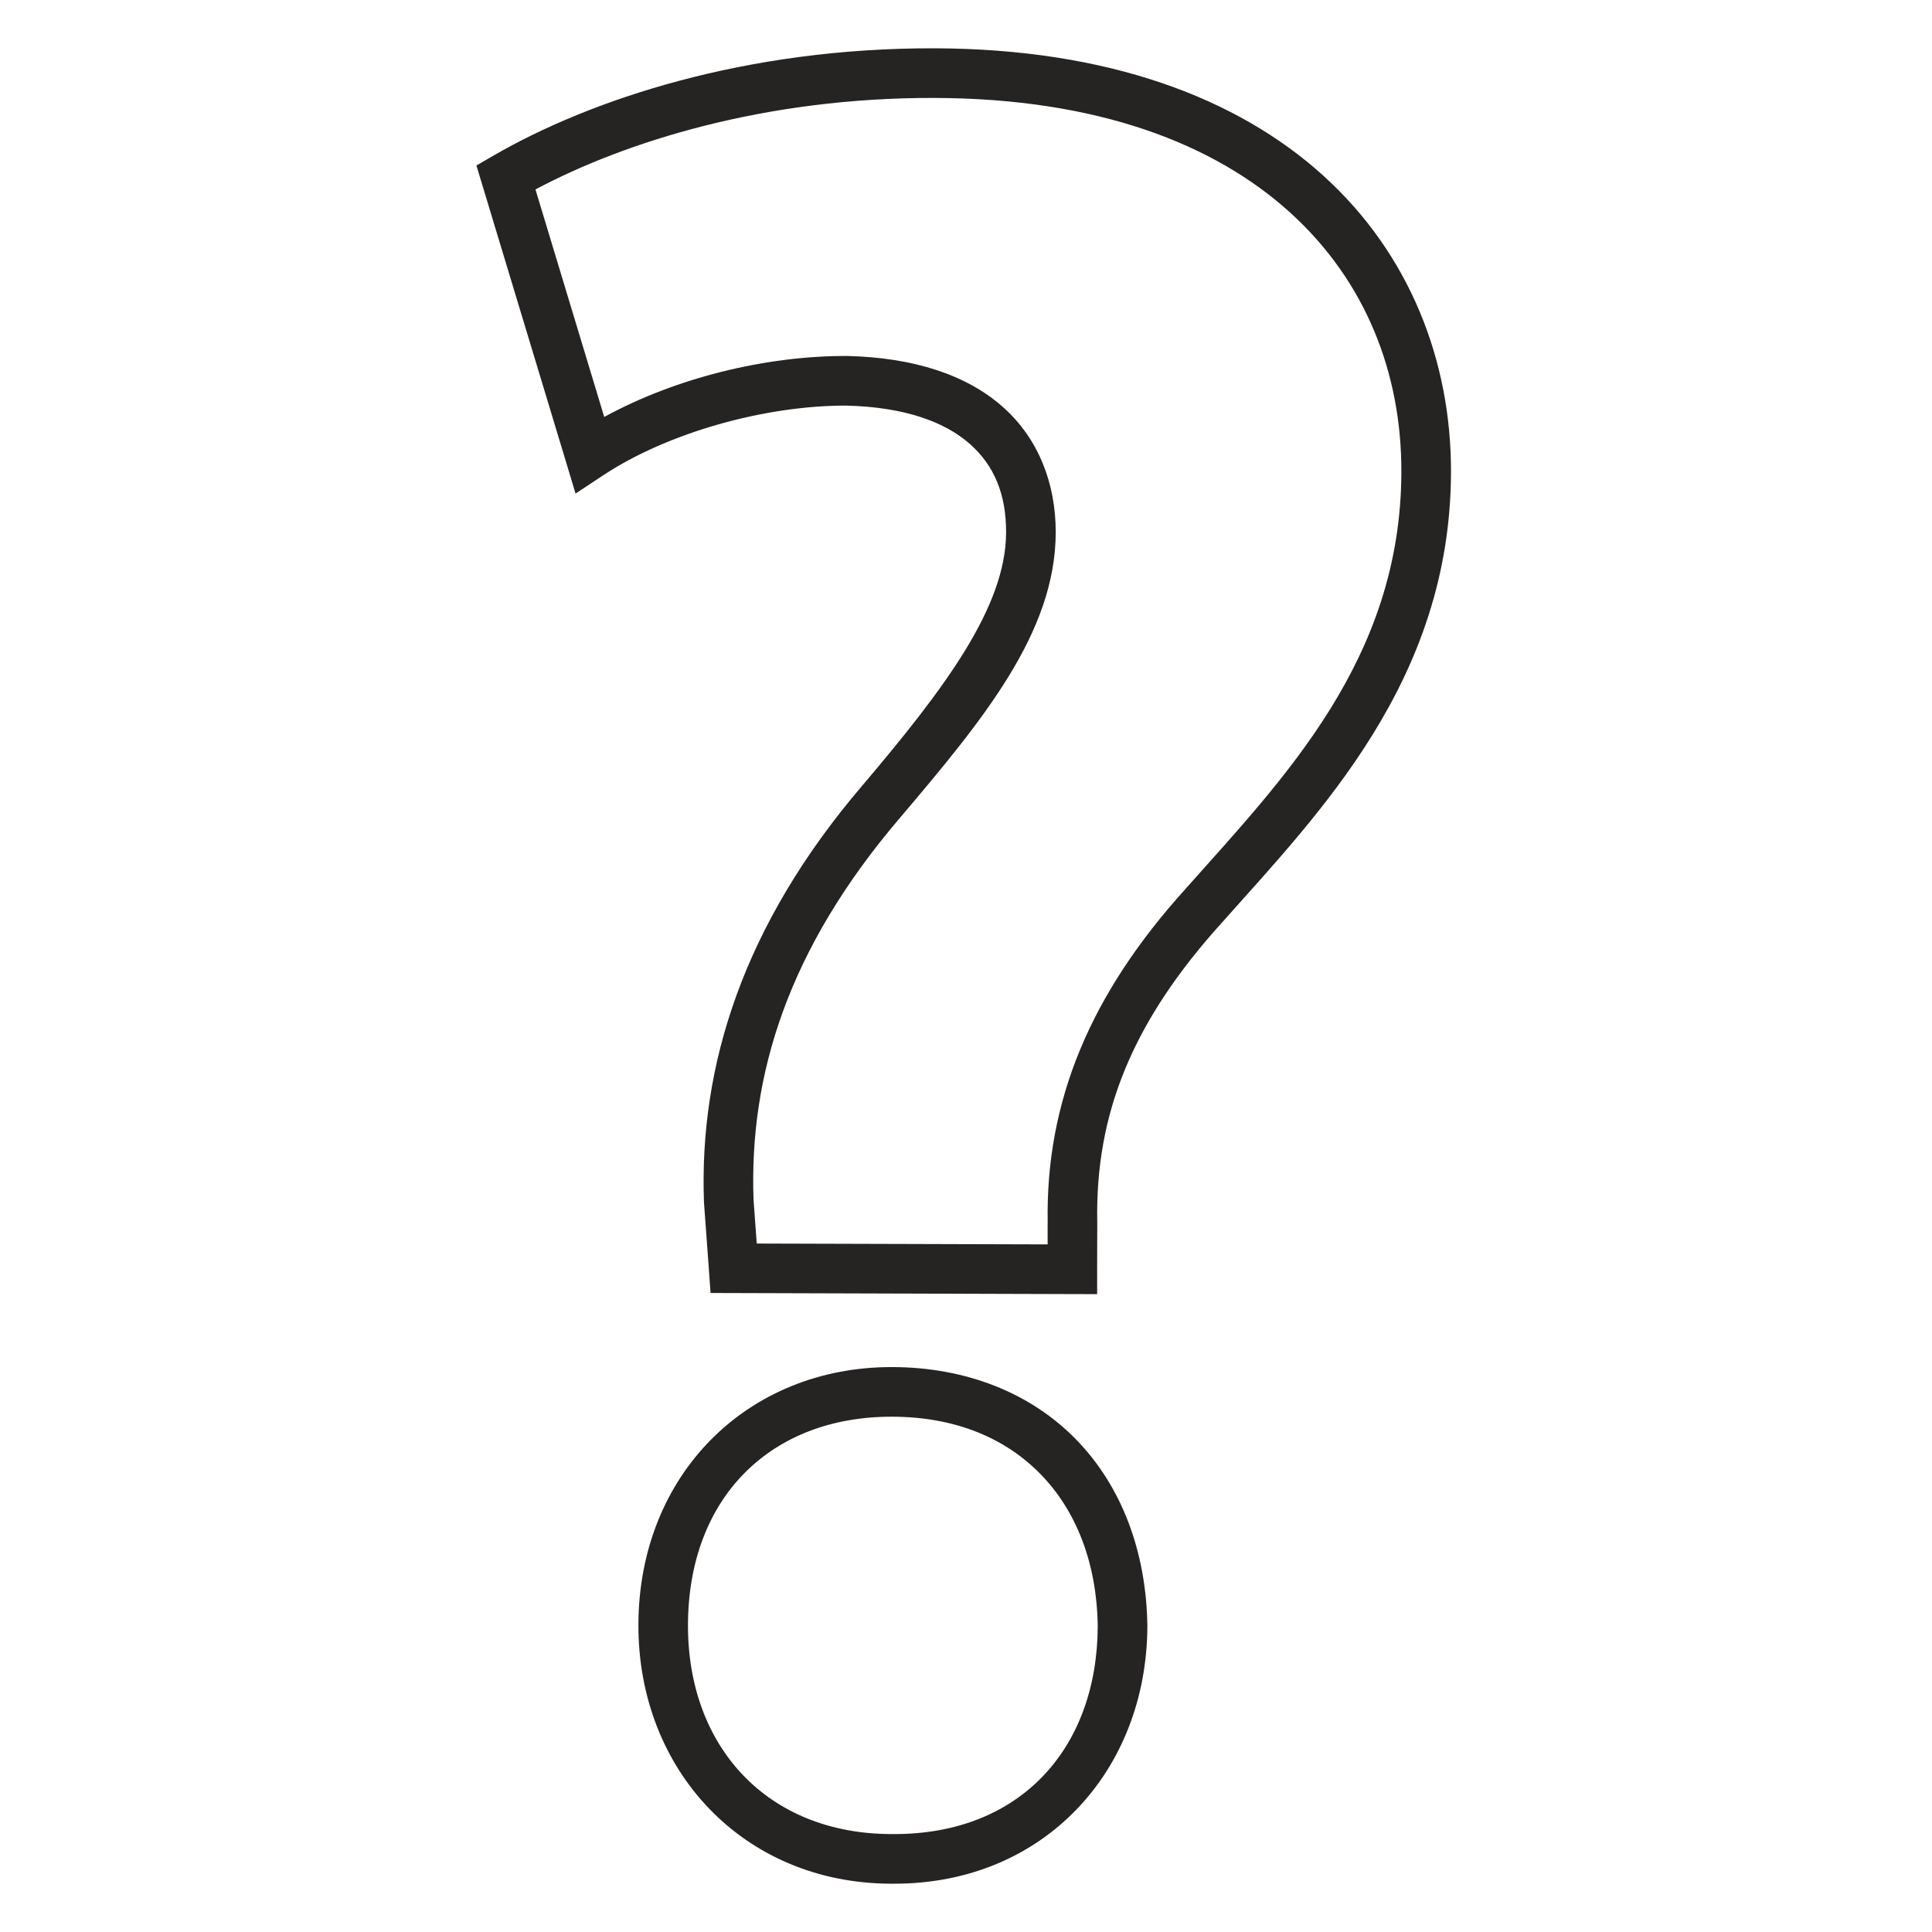
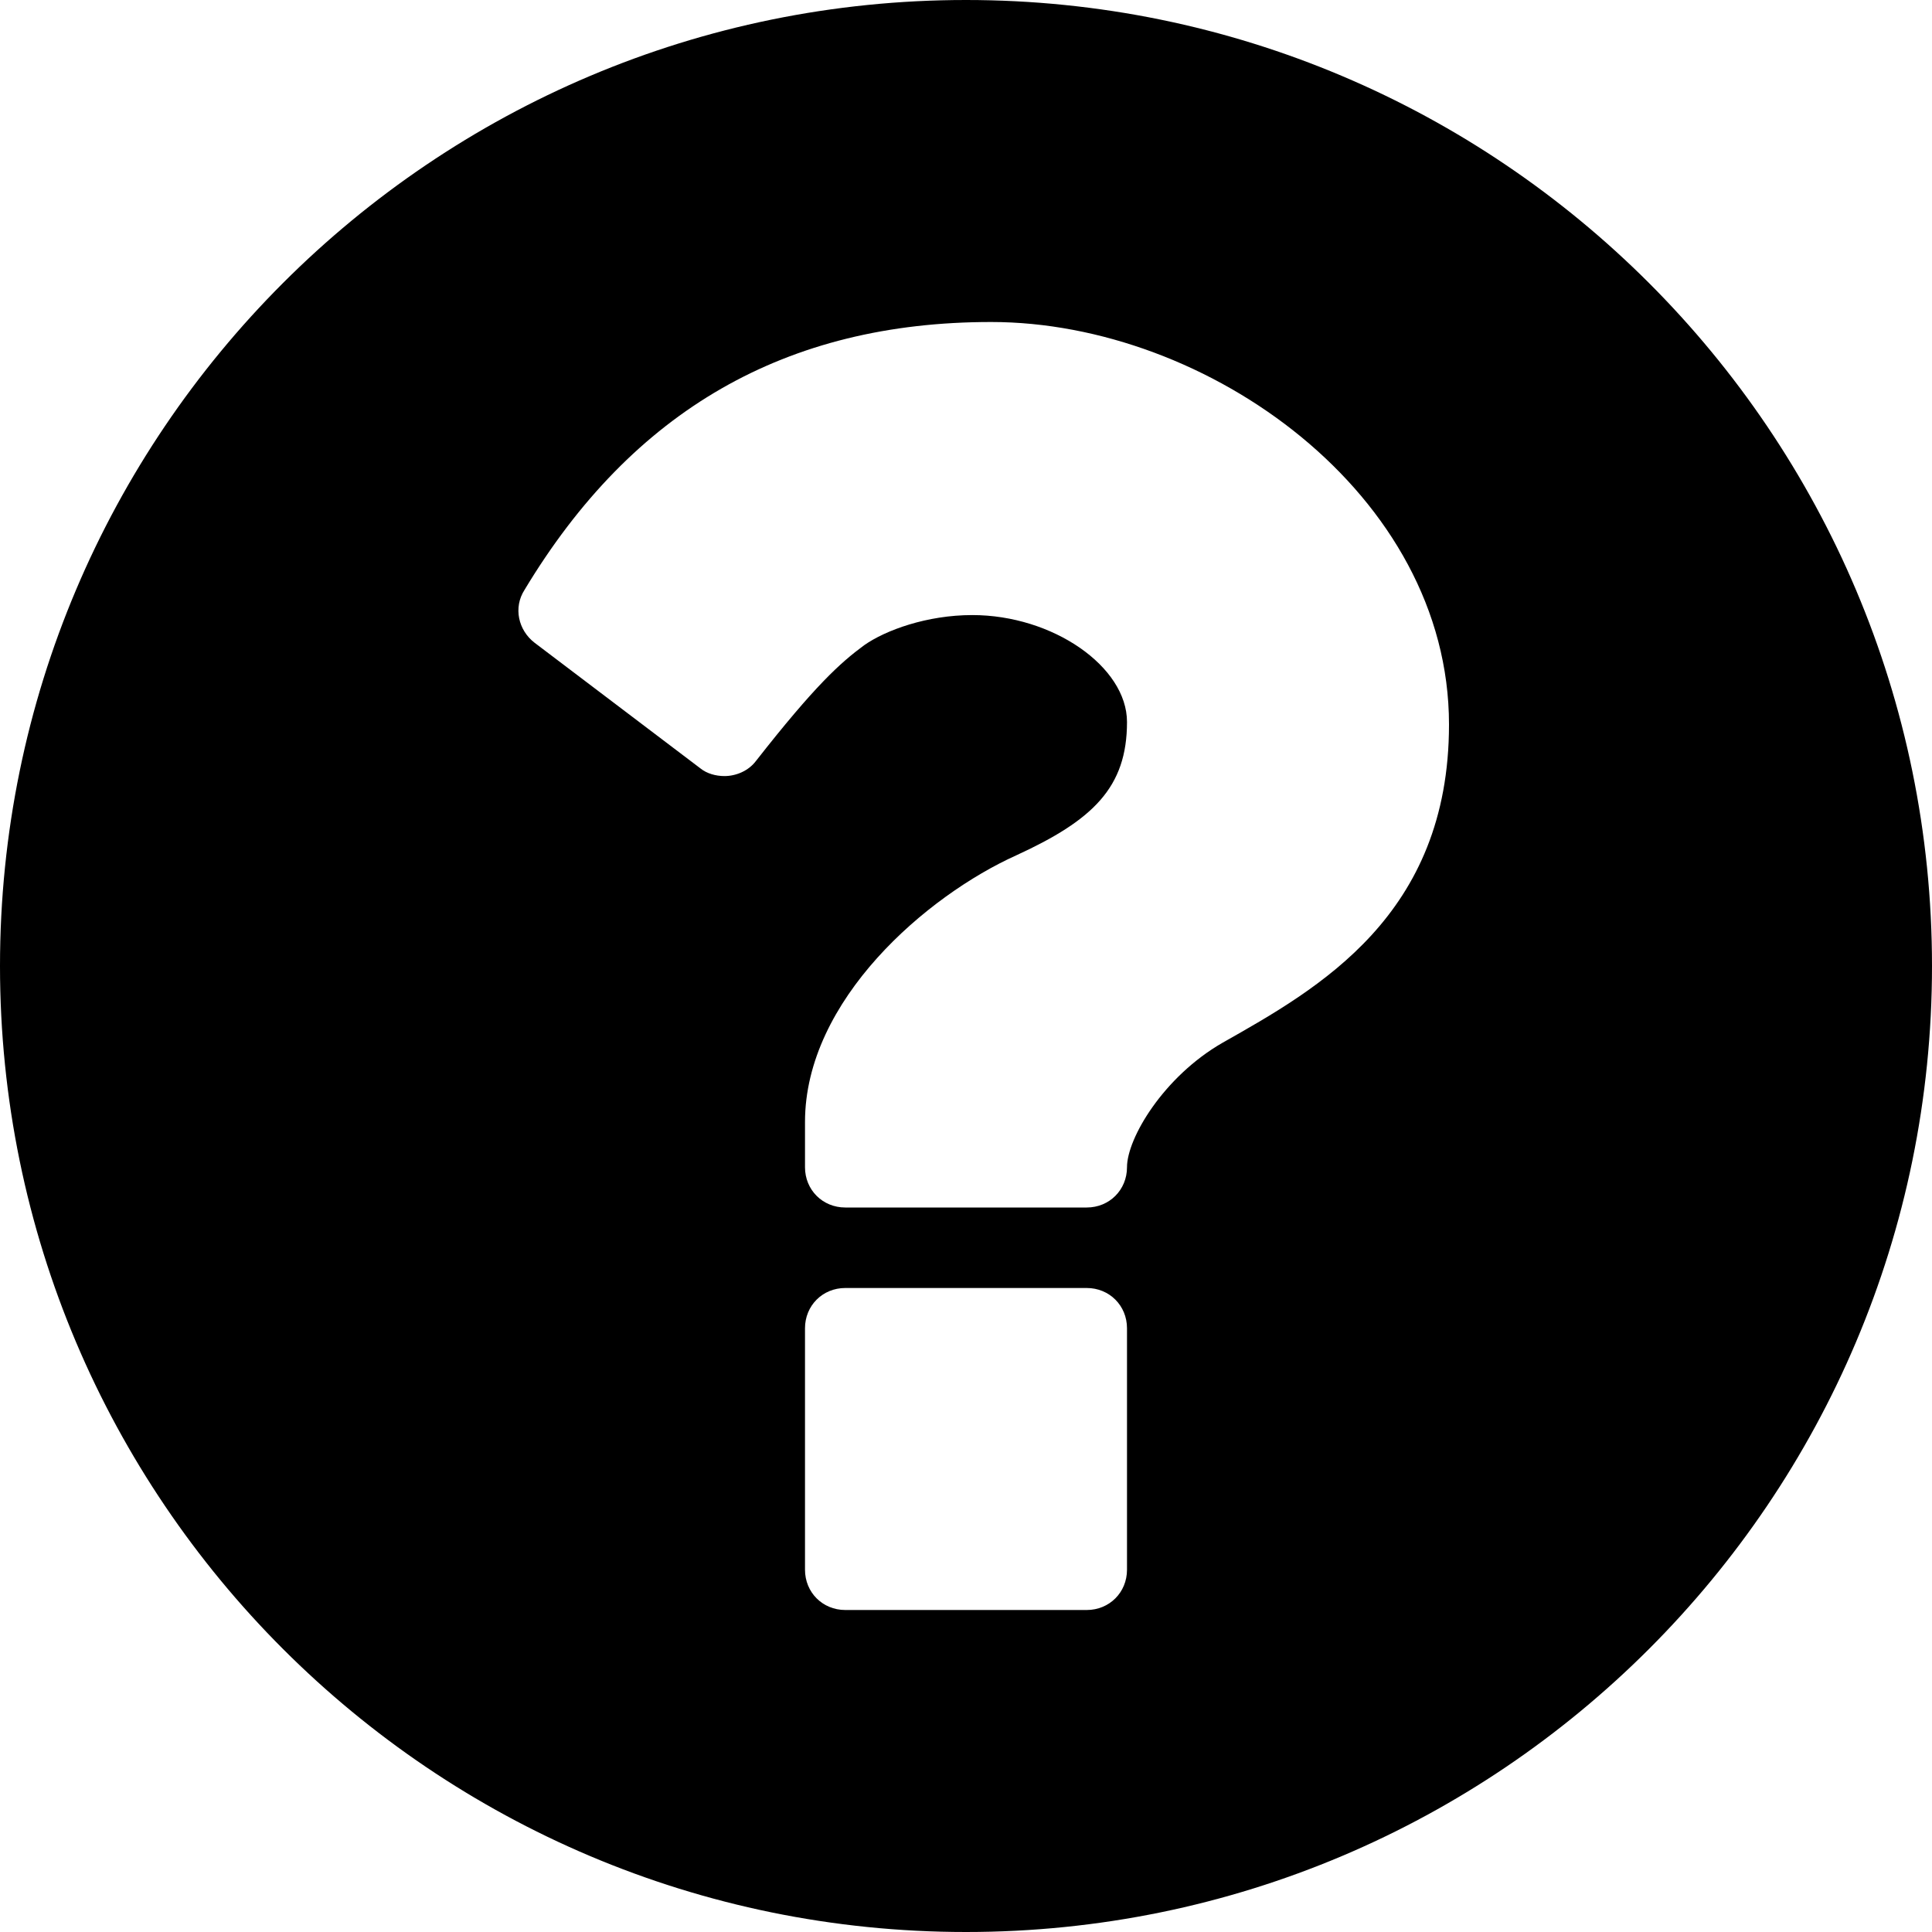
- <svg xmlns="http://www.w3.org/2000/svg" width="1000px" height="1000px" viewBox="0 0 1000 1000" version="1.1" id="svg2">
+ <svg xmlns="http://www.w3.org/2000/svg" version="1.1" width="1000" height="1000" viewBox="0 0 1000 1000" id="svg2">
  <defs id="defs9" />
-   <path style="font-size:medium;font-style:normal;font-variant:normal;font-weight:normal;font-stretch:normal;text-indent:0;text-align:start;text-decoration:none;line-height:normal;letter-spacing:normal;word-spacing:normal;text-transform:none;direction:ltr;block-progression:tb;writing-mode:lr-tb;text-anchor:start;baseline-shift:baseline;color:#000000;fill:#262323;fill-opacity:1;stroke:none;stroke-width:25.677;marker:none;visibility:visible;display:inline;overflow:visible;enable-background:accumulate;font-family:Sans;-inkscape-font-specification:Sans" d="M 483.75,25 C 385.752,24.737 305.49,51.557 255.375,80.562 l -8.781,5.094 2.938,9.719 43.406,143.594 4.969,16.5 14.375,-9.5 c 33.208,-21.933 83.273,-36.073 125.594,-36.031 0.087,0.002 0.164,-0.002 0.25,0 30.339,0.76 50.956,8.516 63.75,19.75 12.831,11.266 18.942,26.301 18.875,45.969 -0.132,38.646 -31.899,80.806 -74.406,130.938 -0.01,0.011 -0.021,0.02 -0.031,0.031 -61.681,72.204 -84.566,145.05 -81.938,215.75 l 0.031,0.219 0,0.219 2.531,34.562 0.844,11.875 11.906,0.031 175.312,0.531 12.875,0.031 0,-12.844 0.062,-24 0,-0.125 0,-0.156 c -1.118,-56.573 18.381,-104.294 64.875,-155.562 l 0.031,-0.031 0.062,-0.062 C 683.137,420.509 750.707,352.054 751.031,244.469 751.194,186.829 729.654,131.449 685,90.969 640.346,50.489 573.203,25.264 483.75,25 z m -0.062,25.688 C 568.376,50.937 628.633,74.54 667.75,110 c 39.117,35.46 57.739,83.124 57.594,134.406 -0.292,96.841 -60.647,158.183 -111.562,215.5 -0.034,0.038 -0.06,0.087 -0.094,0.125 -49.389,54.504 -72.575,110.12 -71.406,172.938 l -0.031,0 0,11.125 -150.562,-0.438 -1.656,-22.688 c -2.298,-64.515 17.684,-129.655 75.812,-197.688 l 0.031,-0.031 c 42.828,-50.508 80.386,-95.772 80.562,-147.5 0.087,-25.472 -8.976,-48.969 -27.625,-65.344 -18.649,-16.375 -45.759,-25.337 -80.344,-26.156 l -0.125,0 -0.156,0 C 396.044,184.154 349.67,195.645 312.75,215.812 L 277.156,98.062 C 323.548,73.343 396.034,50.452 483.688,50.688 z m -21.75,656.906 C 386.771,707.37 330.66,763.372 330.438,840.938 330.214,915.939 384.424,974.776 461.125,975 l 0.031,0 0.031,0 1.281,0 c 0.011,3e-5 0.021,-3e-5 0.031,0 77.85,0.207 131.153,-58.477 131.375,-133.344 l 0,-0.094 0,-0.125 c -0.553,-38.573 -13.47,-72.248 -36.688,-96.156 -23.217,-23.908 -56.47,-37.576 -95.25,-37.688 z m -0.094,25.688 c 32.91,0.094 58.732,11.191 76.906,29.906 18.133,18.673 28.918,45.392 29.438,78.406 10e-4,0.074 -10e-4,0.144 0,0.219 -0.281,63.249 -40.189,107.688 -105.625,107.5 l -0.031,0 -0.031,0 -1.281,0 c -0.011,-3e-5 -0.021,3e-5 -0.031,0 C 397.094,949.111 355.906,904.13 356.094,841 c 0.189,-65.815 42.774,-107.906 105.75,-107.719 z" id="path5" />
+   <g id="icomoon-ignore" transform="translate(0,552)" />
+   <path d="m 583.333,812.5 0,-125 c 0,-11.719 -9.115,-20.833 -20.833,-20.833 l -125,0 c -11.719,0 -20.833,9.115 -20.833,20.833 l 0,125 c 0,11.719 9.115,20.833 20.833,20.833 l 125,0 c 11.719,0 20.833,-9.115 20.833,-20.833 z M 750,375 C 750,255.859 625,166.667 513.021,166.667 c -106.12,0 -185.547,45.573 -241.536,138.672 -5.859,9.115 -3.255,20.833 5.208,27.344 l 85.938,65.104 c 3.255,2.604 7.812,3.906 12.37,3.906 5.859,0 12.37,-2.604 16.276,-7.812 30.599,-39.062 43.62,-50.781 55.99,-59.896 11.068,-7.812 32.552,-15.625 55.99,-15.625 41.667,0 80.078,26.693 80.078,55.339 0,33.854 -17.578,50.781 -57.292,69.01 -46.224,20.833 -109.375,74.87 -109.375,138.021 l 0,23.438 C 416.667,615.885 425.781,625 437.5,625 l 125,0 c 11.719,0 20.833,-9.115 20.833,-20.833 l 0,0 c 0,-14.974 18.88,-46.875 49.479,-64.453 C 682.292,511.719 750,473.958 750,375 Z m 250,125 c 0,276.042 -223.958,500 -500,500 C 223.958,1000 0,776.042 0,500 0,223.958 223.958,0 500,0 c 276.042,0 500,223.958 500,500 z" id="path5" />
</svg>
